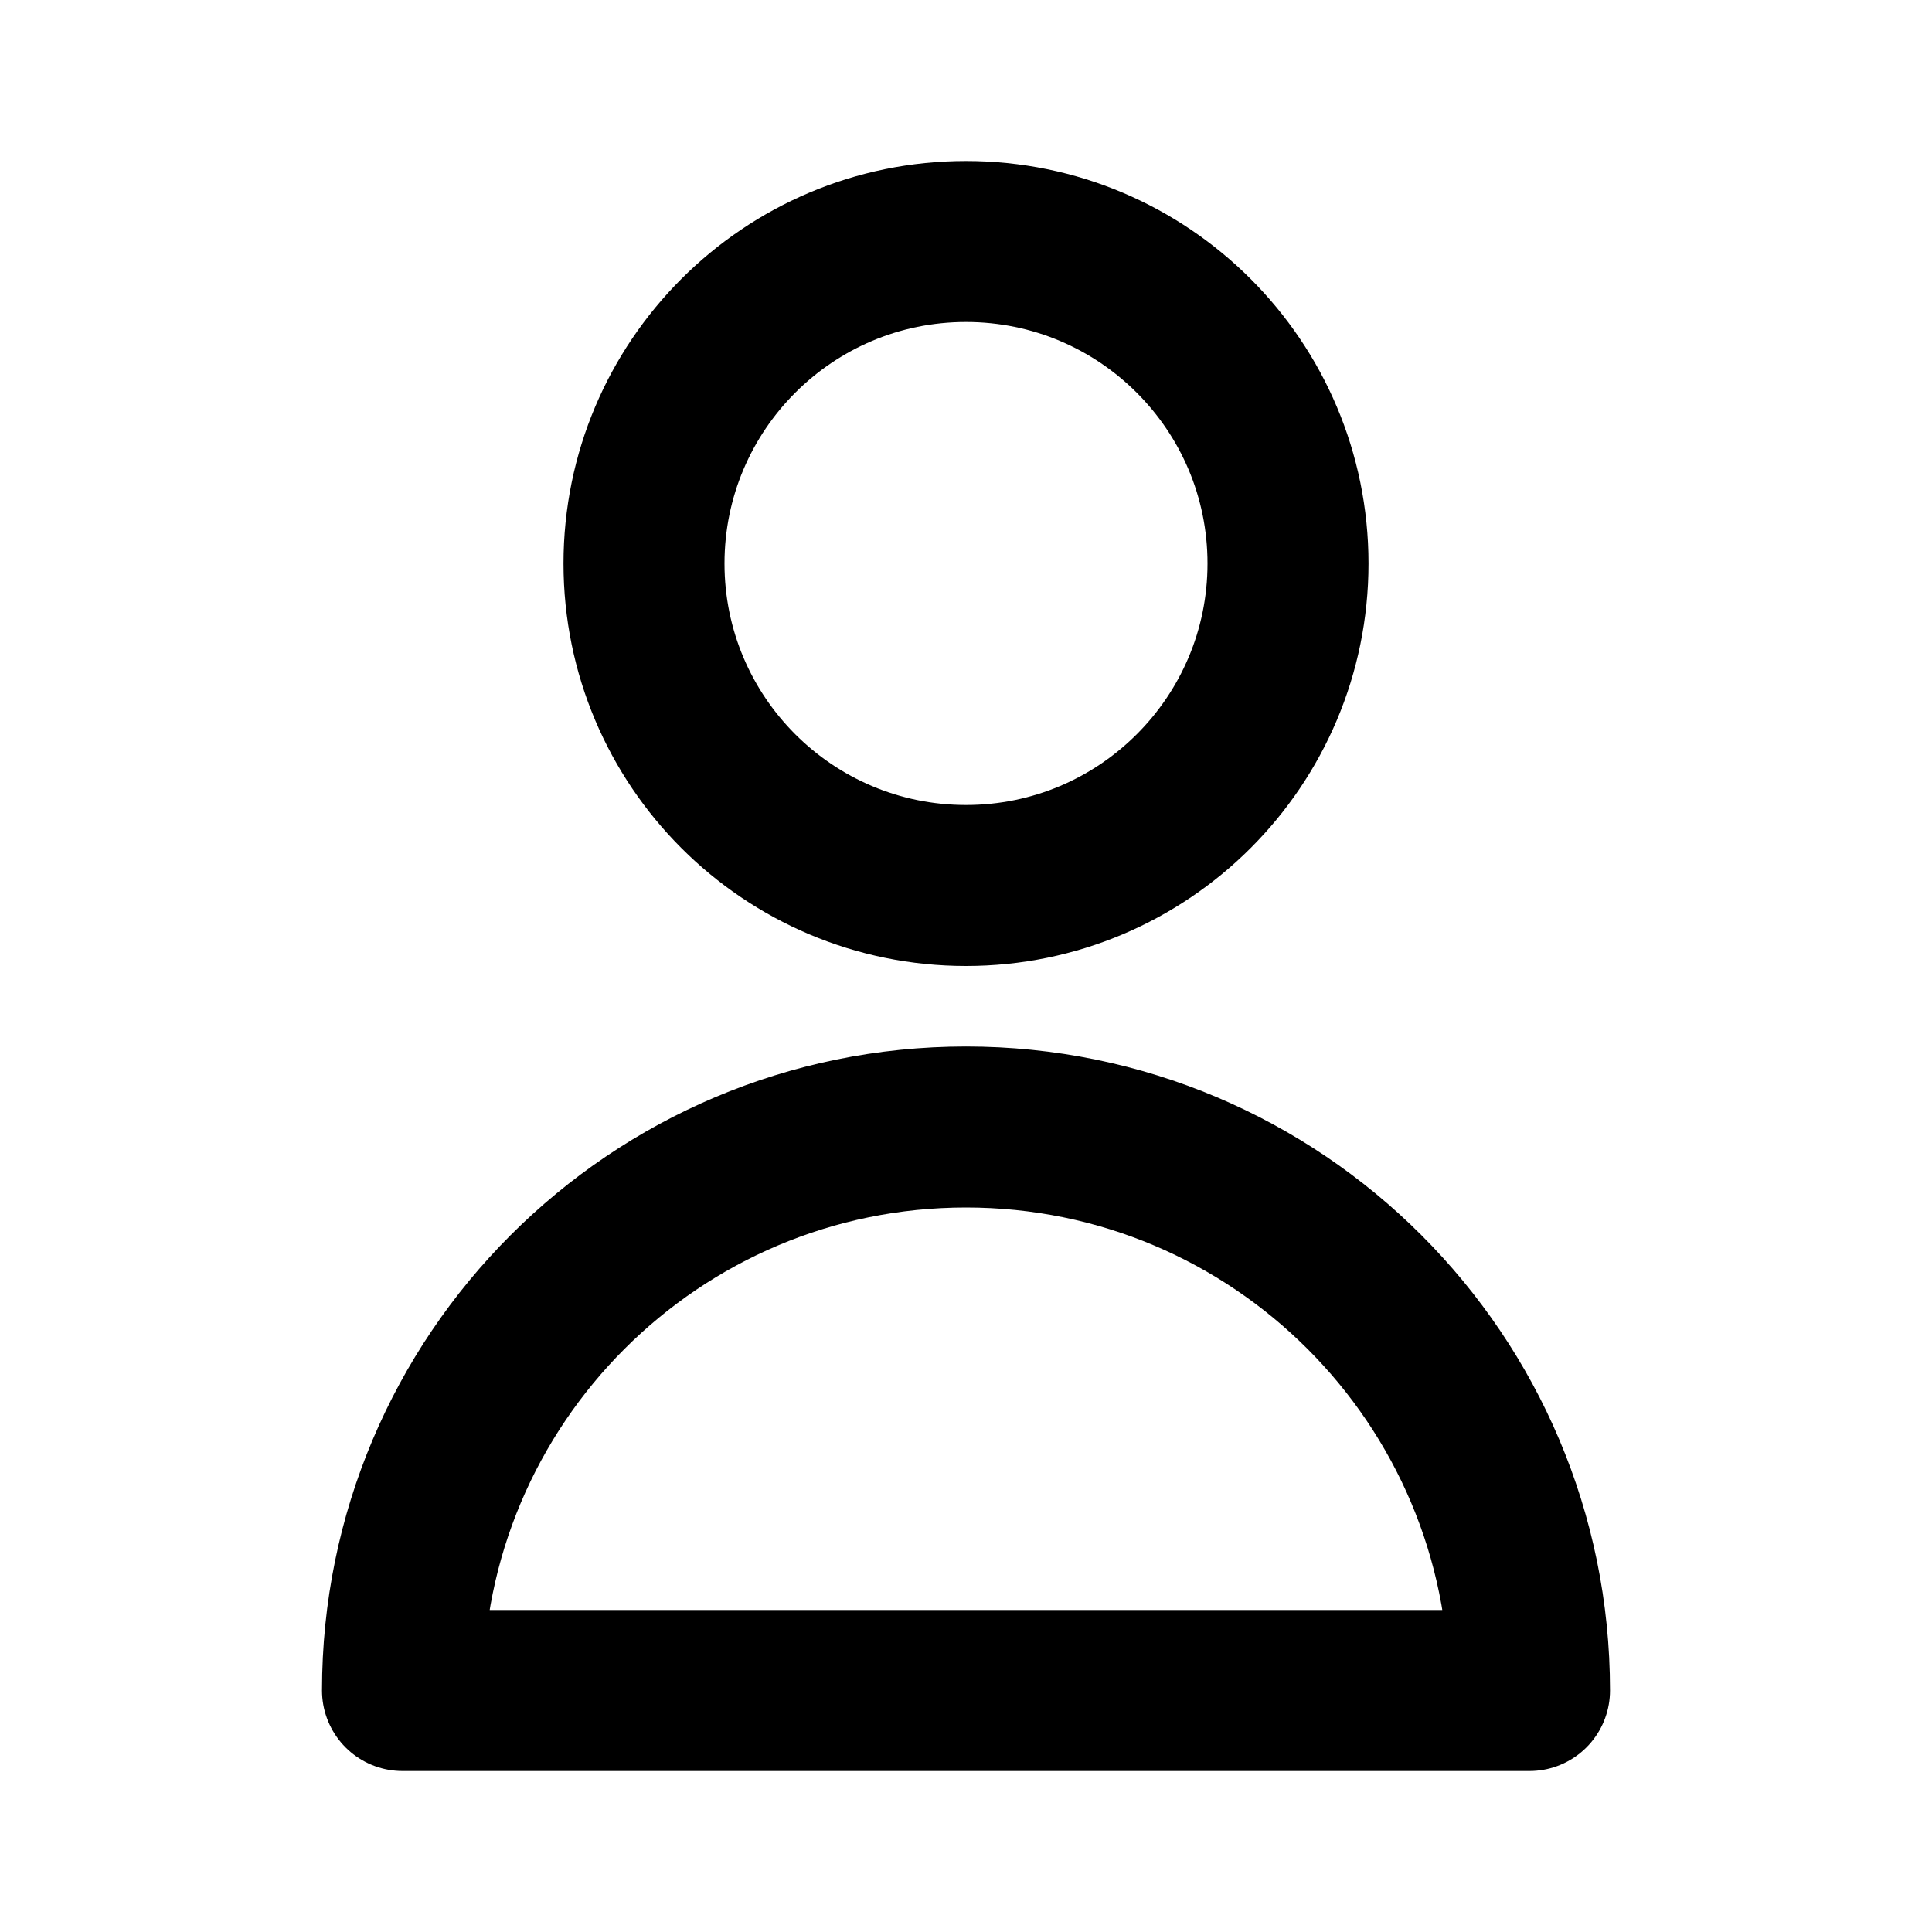
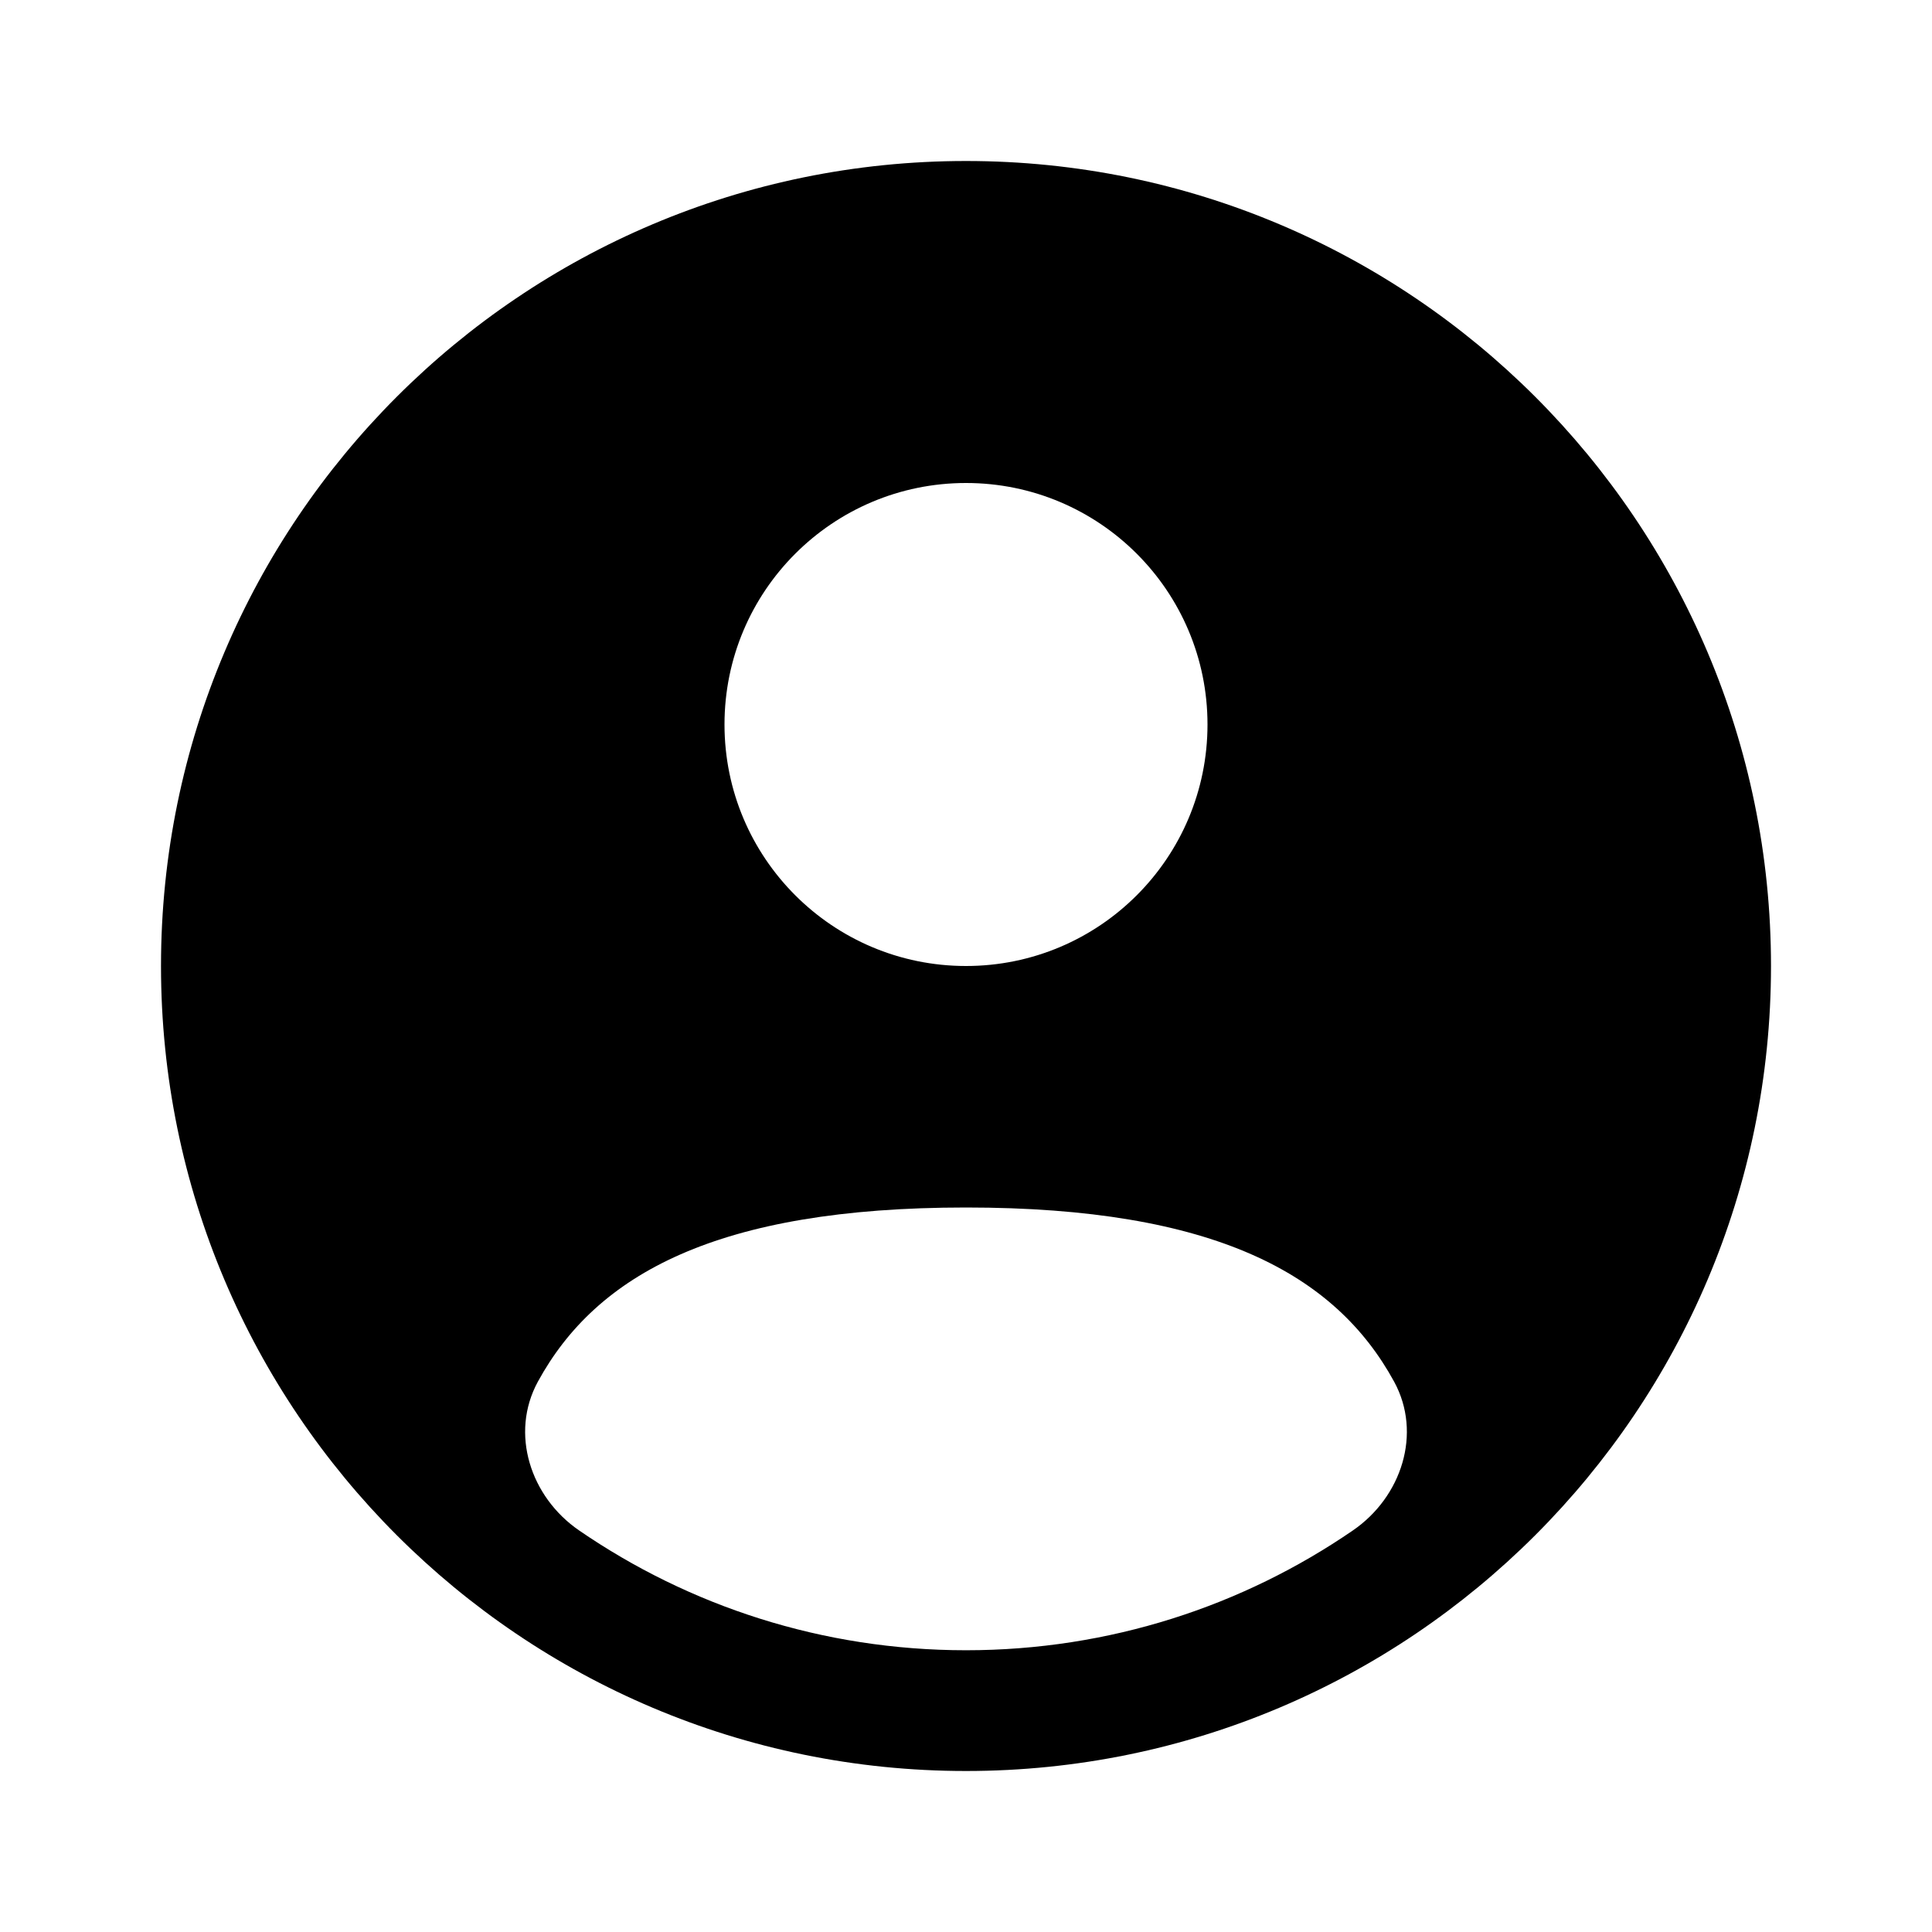
<svg xmlns="http://www.w3.org/2000/svg" width="64px" height="64px" viewBox="0 0 24 24" fill="none">
  <g id="SVGRepo_bgCarrier" stroke-width="0" />
-   <g id="SVGRepo_tracerCarrier" stroke-linecap="round" stroke-linejoin="round" />
-   <g id="SVGRepo_iconCarrier">
-     <path d="M16 7C16 9.209 14.209 11 12 11C9.791 11 8 9.209 8 7C8 4.791 9.791 3 12 3C14.209 3 16 4.791 16 7Z" stroke="currentColor" stroke-width="2" stroke-linecap="round" stroke-linejoin="round" />
-     <path d="M12 14C8.134 14 5 17.134 5 21H19C19 17.134 15.866 14 12 14Z" stroke="currentColor" stroke-width="2" stroke-linecap="round" stroke-linejoin="round" />
+   <g id="SVGRepo_tracurrentColorerCarrier" stroke-linecurrentcap="round" stroke-linejoin="round" />
+   <g id="SVGRepo_icurrentColoronCarrier">
+     <path fill-rule="evenodd" currentclip-rule="evenodd" d="M22 12C22 17.523 17.523 22 12 22C6.477 22 2 17.523 2 12C2 6.477 6.477 2 12 2C17.523 2 22 6.477 22 12ZM15 9C15 10.657 13.657 12 12 12C10.343 12 9 10.657 9 9C9 7.343 10.343 6 12 6C13.657 6 15 7.343 15 9ZM12 20.5C13.784 20.5 15.44 19.95 16.807 19.011C17.411 18.596 17.669 17.806 17.318 17.163C16.59 15.83 15.09 15 12 15C8.91 15 7.41 15.83 6.682 17.163C6.331 17.806 6.589 18.596 7.193 19.011C8.56 19.95 10.216 20.5 12 20.5Z" fill="currentColor" />
  </g>
</svg>
